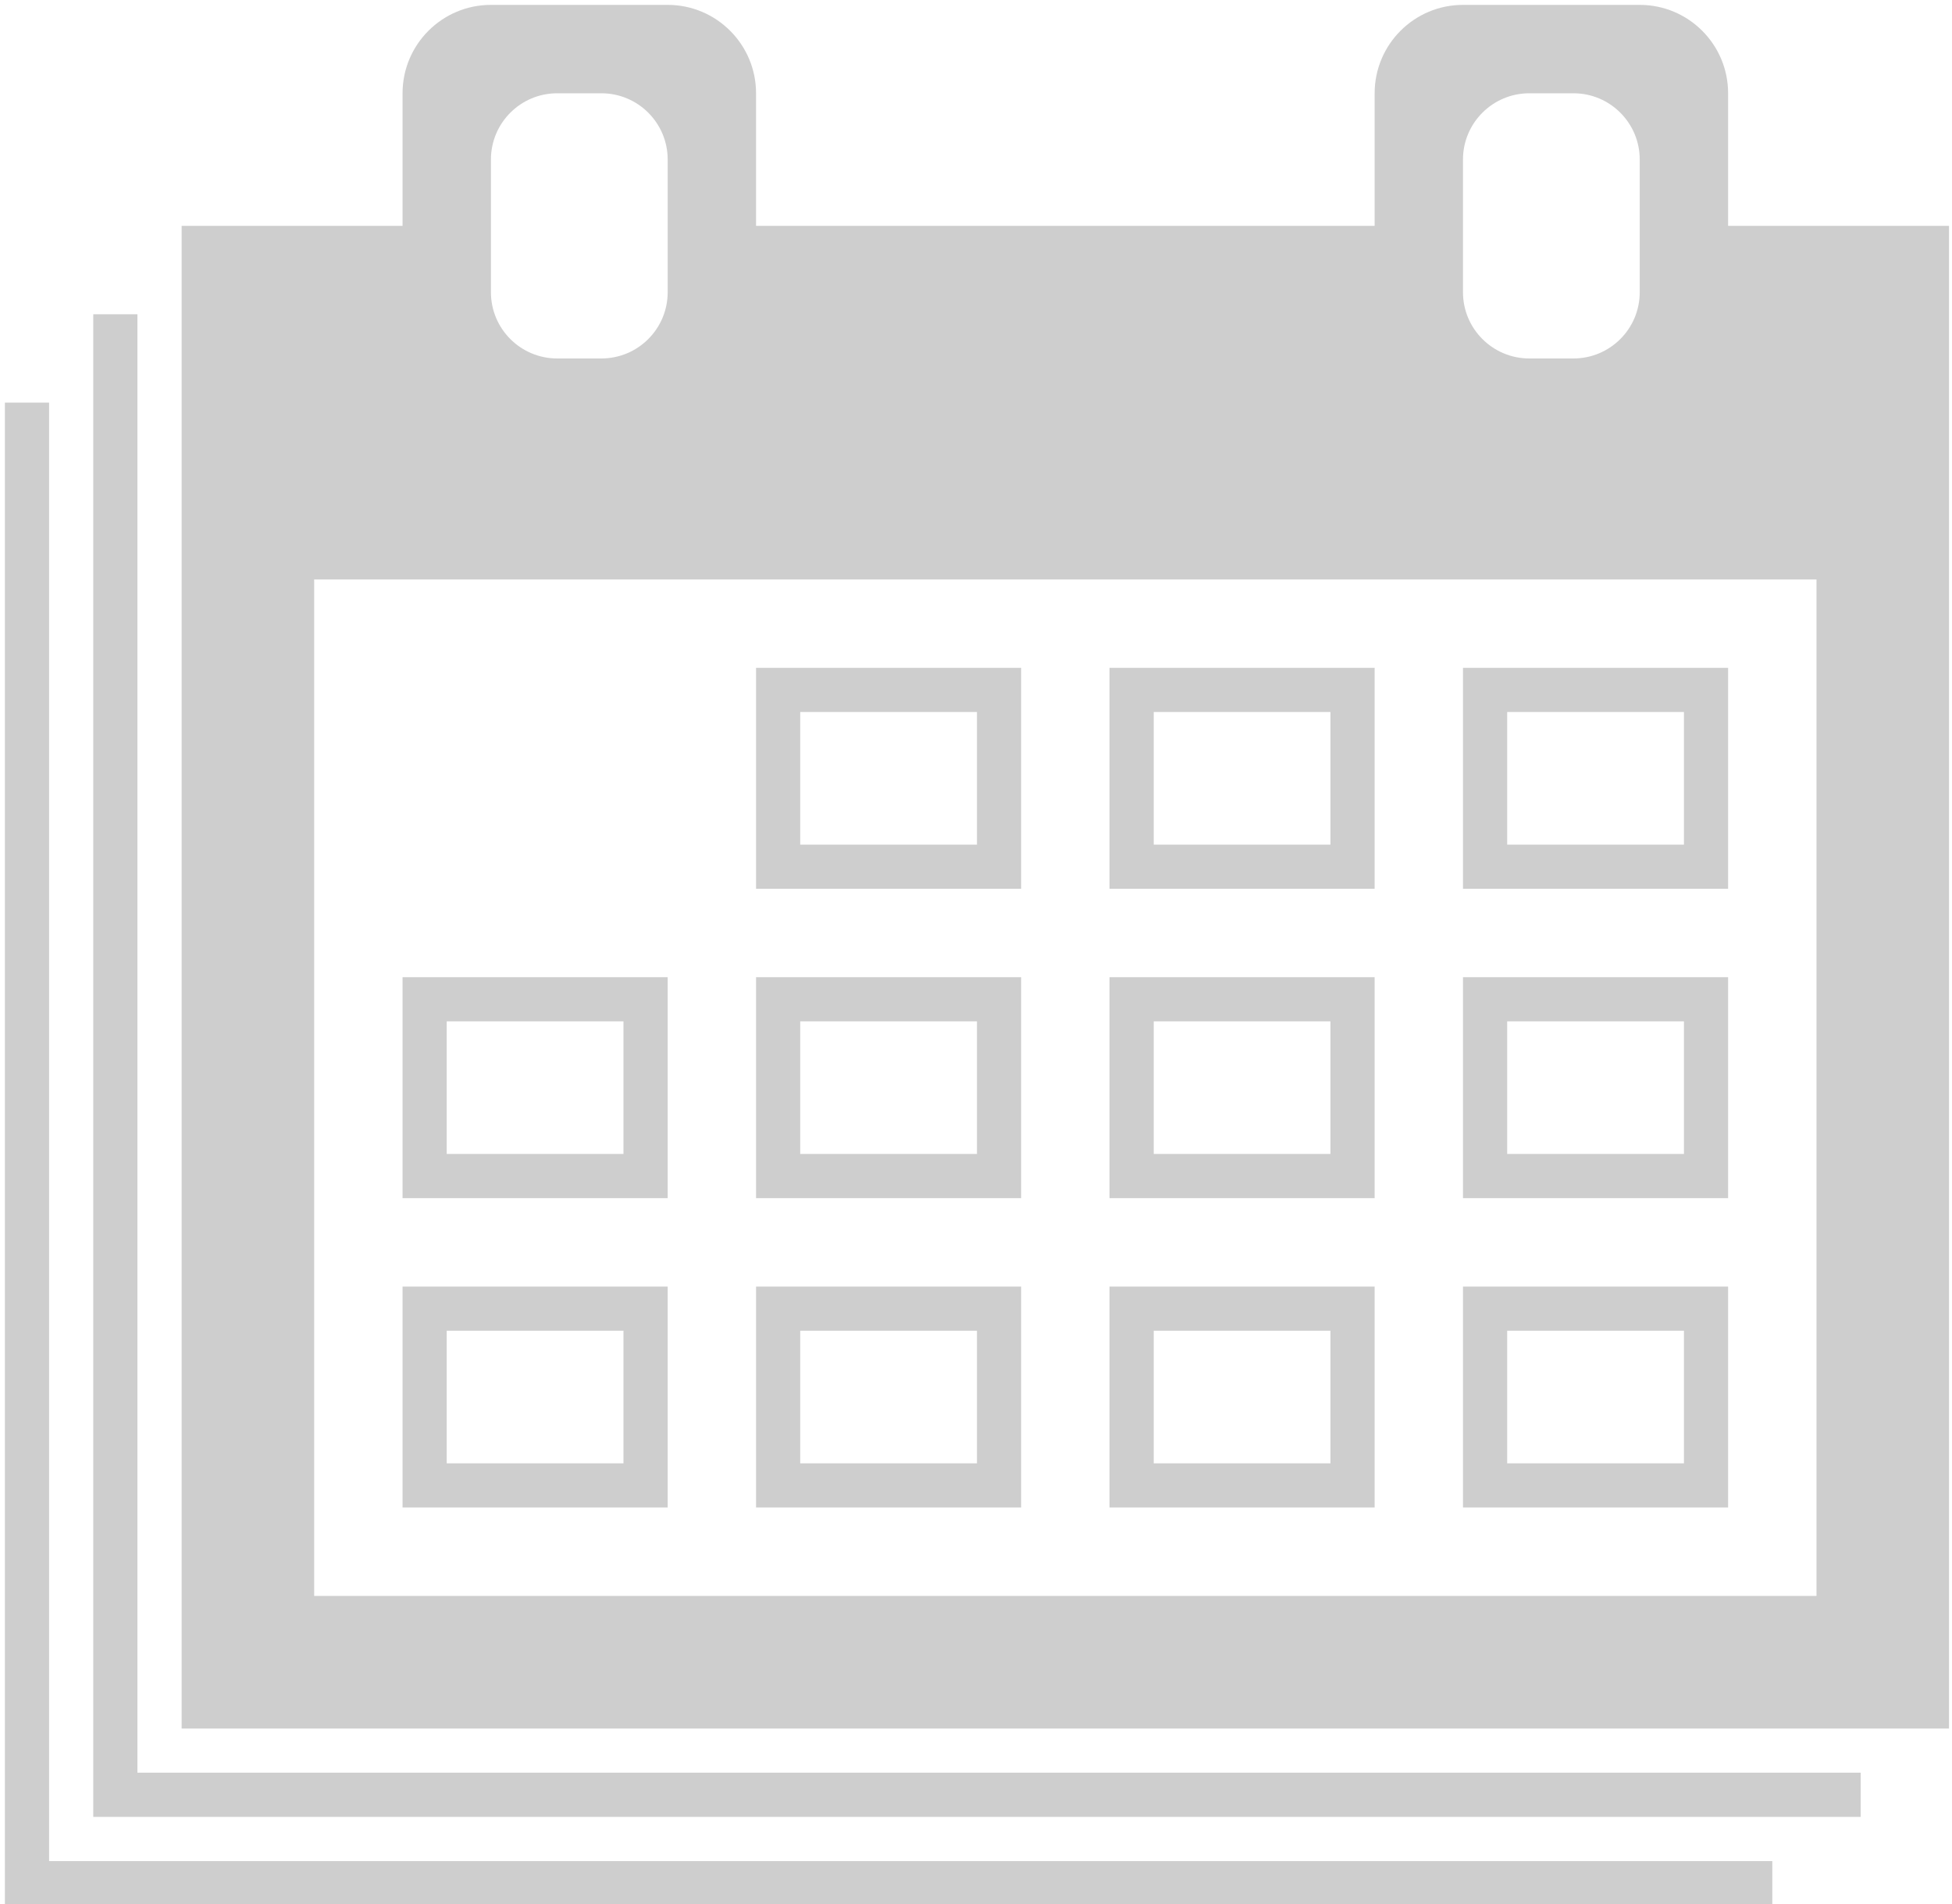
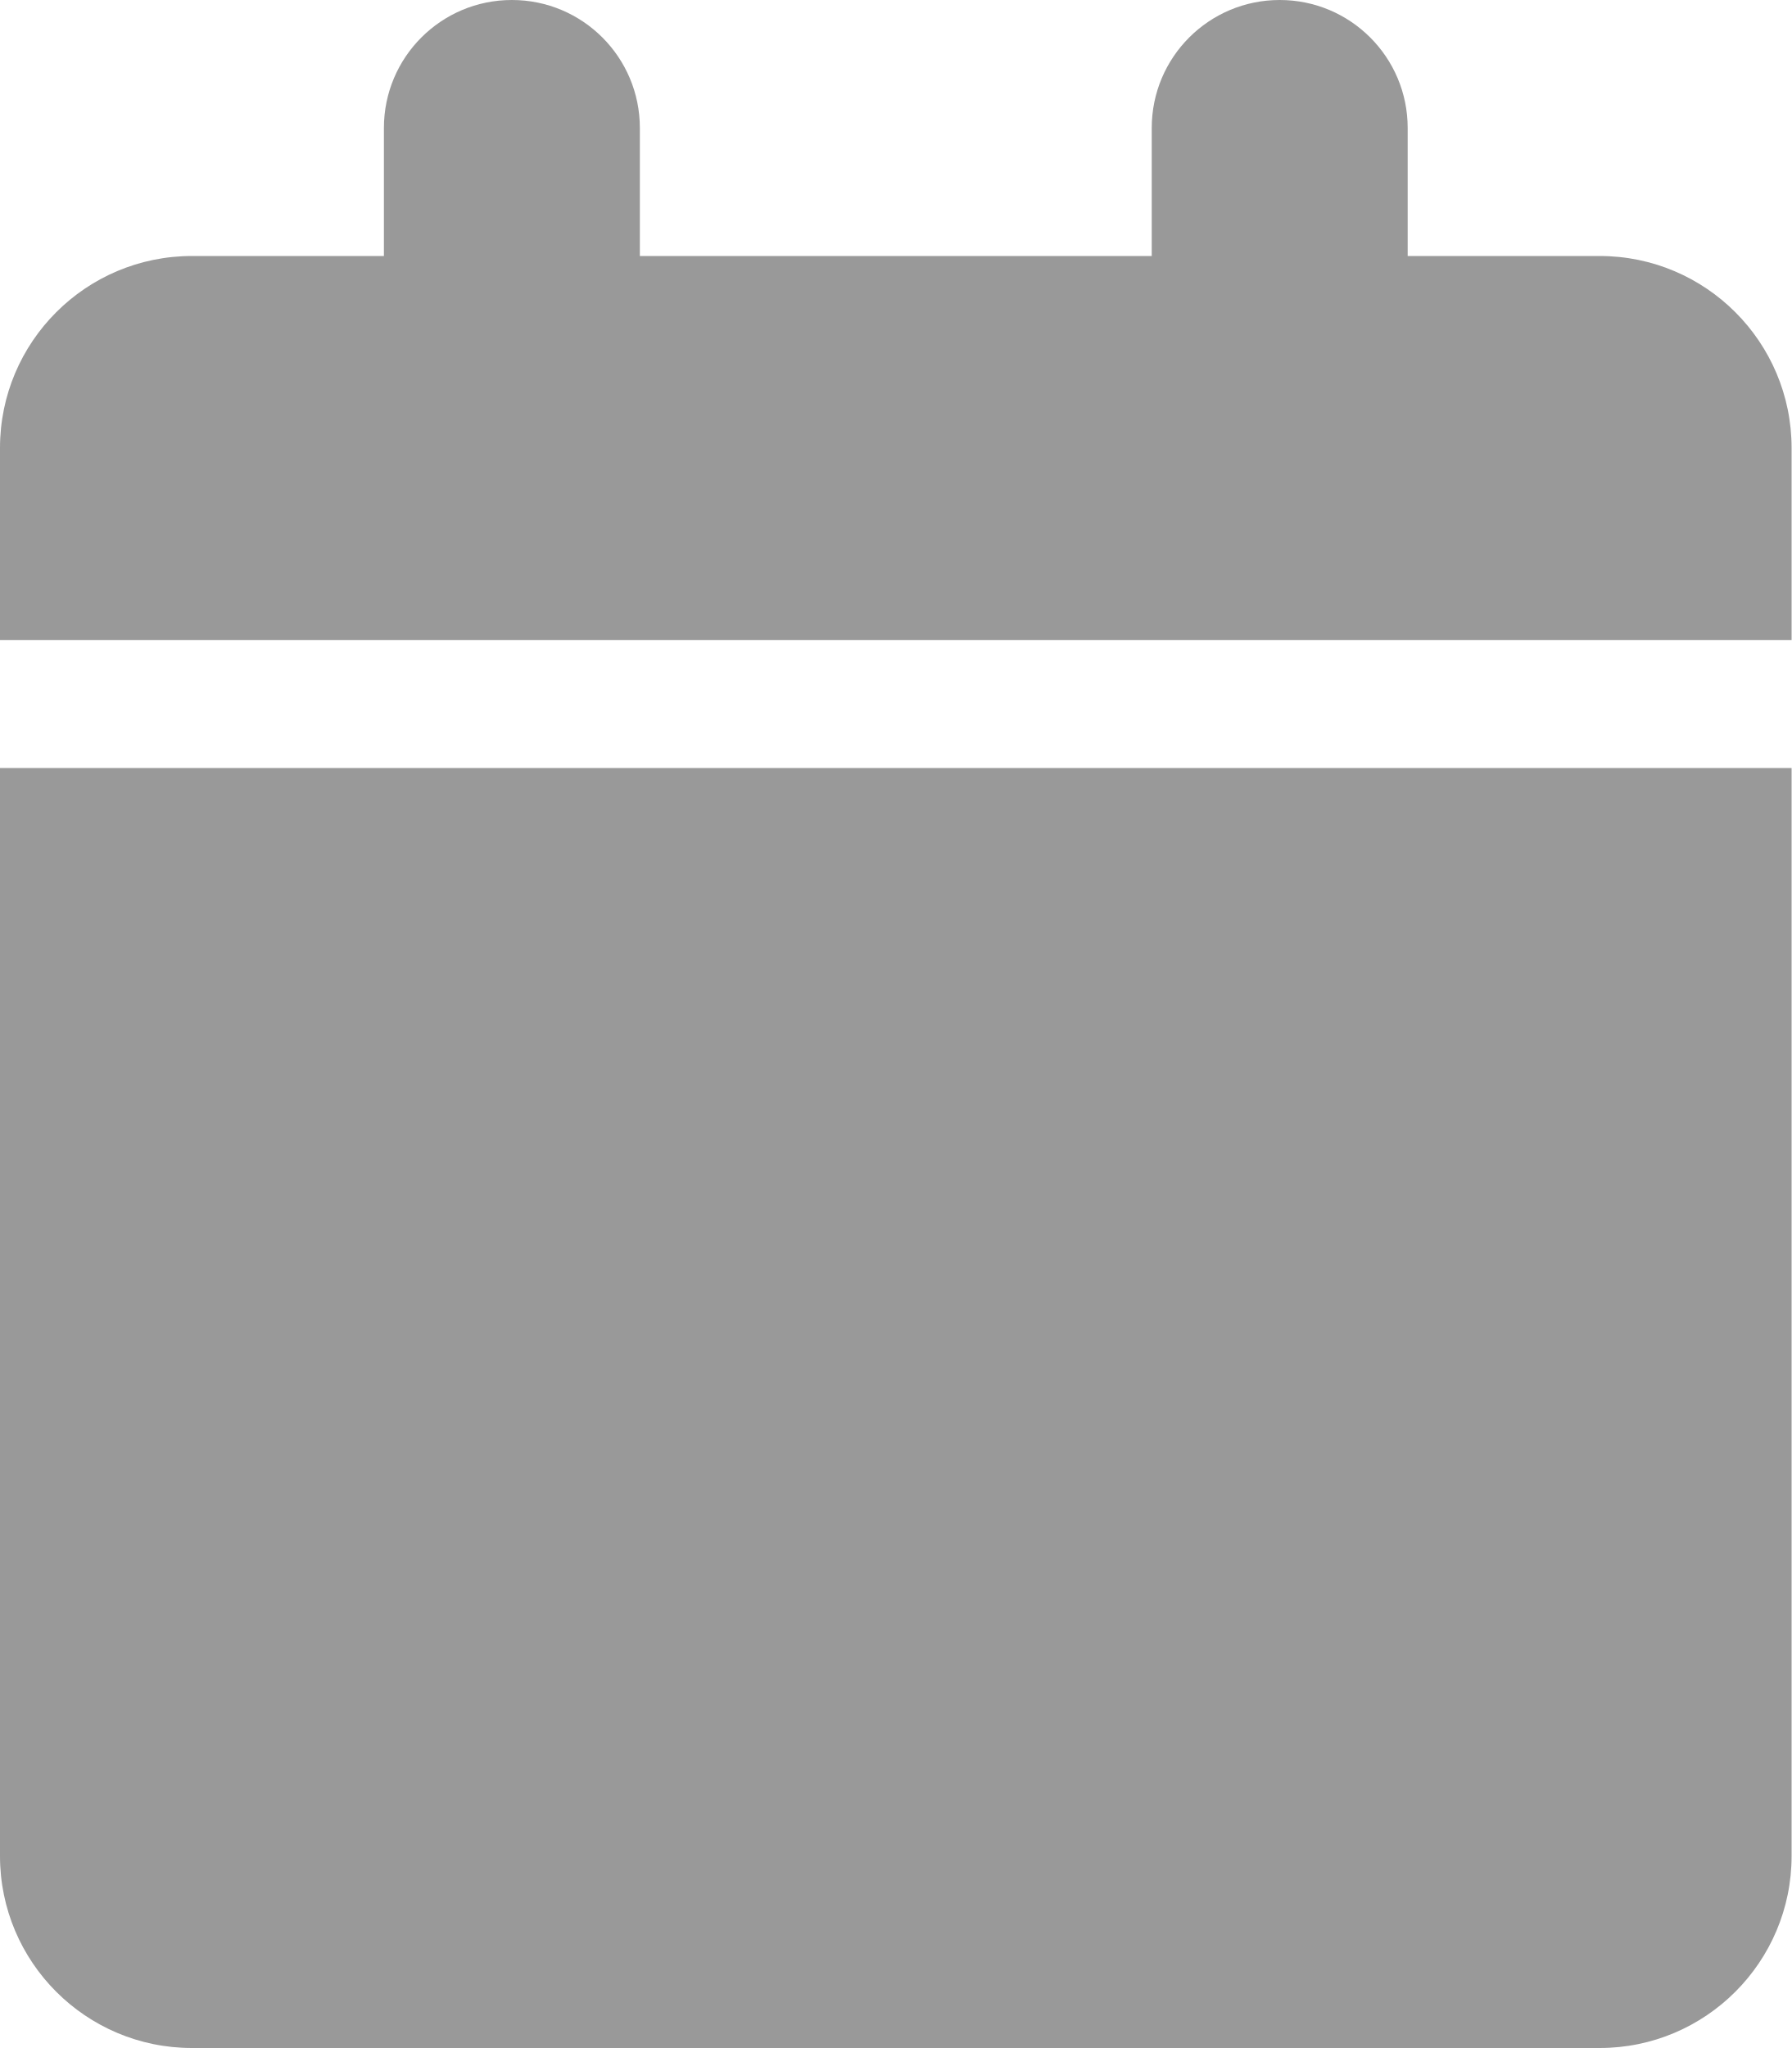
- <svg xmlns="http://www.w3.org/2000/svg" version="1.1" baseProfile="full" width="40" height="39" enable-background="new 0 0 76.01 76.01" xml:space="preserve">
-   <rect id="backgroundrect" width="100%" height="100%" x="0" y="0" fill="none" stroke="none" class="" />
-   <g class="currentLayer">
-     <path fill="#cecece" fill-opacity="1" stroke-width="0.2" stroke-linejoin="round" d="M3.722,35.413 L3.722,4.627 L8.249,4.627 L8.249,1.911 C8.249,0.911 9.06,0.1 10.06,0.1 L13.682,0.1 C14.682,0.1 15.492,0.911 15.493,1.911 L15.493,4.627 L28.169,4.627 L28.169,1.911 C28.169,0.911 28.979,0.1 29.98,0.1 L33.601,0.1 C34.601,0.1 35.412,0.911 35.412,1.911 L35.412,4.627 L39.939,4.627 L39.939,35.413 L3.722,35.413 zM6.438,32.696 L37.223,32.696 L37.223,11.871 L6.438,11.871 L6.438,32.696 zM8.249,26.358 L13.682,26.358 L13.682,30.885 L8.249,30.885 L8.249,26.358 zM15.493,26.358 L20.925,26.358 L20.925,30.885 L15.493,30.885 L15.493,26.358 zM22.736,26.358 L28.169,26.358 L28.169,30.885 L22.736,30.885 L22.736,26.358 zM29.979,26.358 L35.412,26.358 L35.412,30.885 L29.979,30.885 L29.979,26.358 zM8.249,20.02 L13.682,20.02 L13.682,24.547 L8.249,24.547 L8.249,20.02 zM15.493,20.02 L20.925,20.02 L20.925,24.547 L15.493,24.547 L15.493,20.02 zM22.736,20.02 L28.169,20.02 L28.169,24.547 L22.736,24.547 L22.736,20.02 zM29.979,20.02 L35.412,20.02 L35.412,24.547 L29.979,24.547 L29.979,20.02 zM15.493,13.682 L20.925,13.682 L20.925,18.209 L15.493,18.209 L15.493,13.682 zM22.736,13.682 L28.169,13.682 L28.169,18.209 L22.736,18.209 L22.736,13.682 zM29.979,13.682 L35.412,13.682 L35.412,18.209 L29.979,18.209 L29.979,13.682 zM31.338,1.911 C30.588,1.911 29.979,2.519 29.979,3.269 L29.979,5.986 C29.979,6.736 30.588,7.344 31.338,7.344 L32.243,7.344 C32.993,7.344 33.601,6.736 33.601,5.986 L33.601,3.269 C33.601,2.519 32.993,1.911 32.243,1.911 L31.338,1.911 zM11.418,1.911 C10.668,1.911 10.06,2.519 10.06,3.269 L10.06,5.986 C10.06,6.736 10.668,7.344 11.418,7.344 L12.323,7.344 C13.074,7.344 13.682,6.736 13.682,5.986 L13.682,3.269 C13.682,2.519 13.074,1.911 12.323,1.911 L11.418,1.911 zM16.398,20.925 L16.398,23.642 L20.02,23.642 L20.02,20.925 L16.398,20.925 zM9.154,20.925 L9.154,23.642 L12.776,23.642 L12.776,20.925 L9.154,20.925 zM23.642,20.925 L23.642,23.642 L27.263,23.642 L27.263,20.925 L23.642,20.925 zM30.885,20.925 L30.885,23.642 L34.507,23.642 L34.507,20.925 L30.885,20.925 zM16.398,14.587 L16.398,17.304 L20.02,17.304 L20.02,14.587 L16.398,14.587 zM23.642,14.587 L23.642,17.304 L27.263,17.304 L27.263,14.587 L23.642,14.587 zM30.885,14.587 L30.885,17.304 L34.507,17.304 L34.507,14.587 L30.885,14.587 zM30.885,27.263 L30.885,29.98 L34.507,29.98 L34.507,27.263 L30.885,27.263 zM23.642,27.263 L23.642,29.98 L27.263,29.98 L27.263,27.263 L23.642,27.263 zM16.398,27.263 L16.398,29.98 L20.02,29.98 L20.02,27.263 L16.398,27.263 zM9.154,27.263 L9.154,29.98 L12.776,29.98 L12.776,27.263 L9.154,27.263 zM2.816,6.438 L2.816,36.318 L38.129,36.318 L38.129,37.223 L1.911,37.223 L1.911,6.438 L2.816,6.438 zM1.006,8.249 L1.006,38.129 L36.318,38.129 L36.318,39.034 L0.1,39.034 L0.1,8.249 L1.006,8.249 z" id="svg_1" class="" />
-   </g>
+ <svg xmlns="http://www.w3.org/2000/svg" fill="#999999" viewBox="0 0 448 512">
+   <path d="M96 32C96 14.33 110.3 0 128 0C145.7 0 160 14.33 160 32V64H288V32C288 14.33 302.3 0 320 0C337.7 0 352 14.33 352 32V64H400C426.5 64 448 85.49 448 112V160H0V112C0 85.49 21.49 64 48 64H96V32zM448 464C448 490.5 426.5 512 400 512H48C21.49 512 0 490.5 0 464V192H448V464z" />
</svg>
